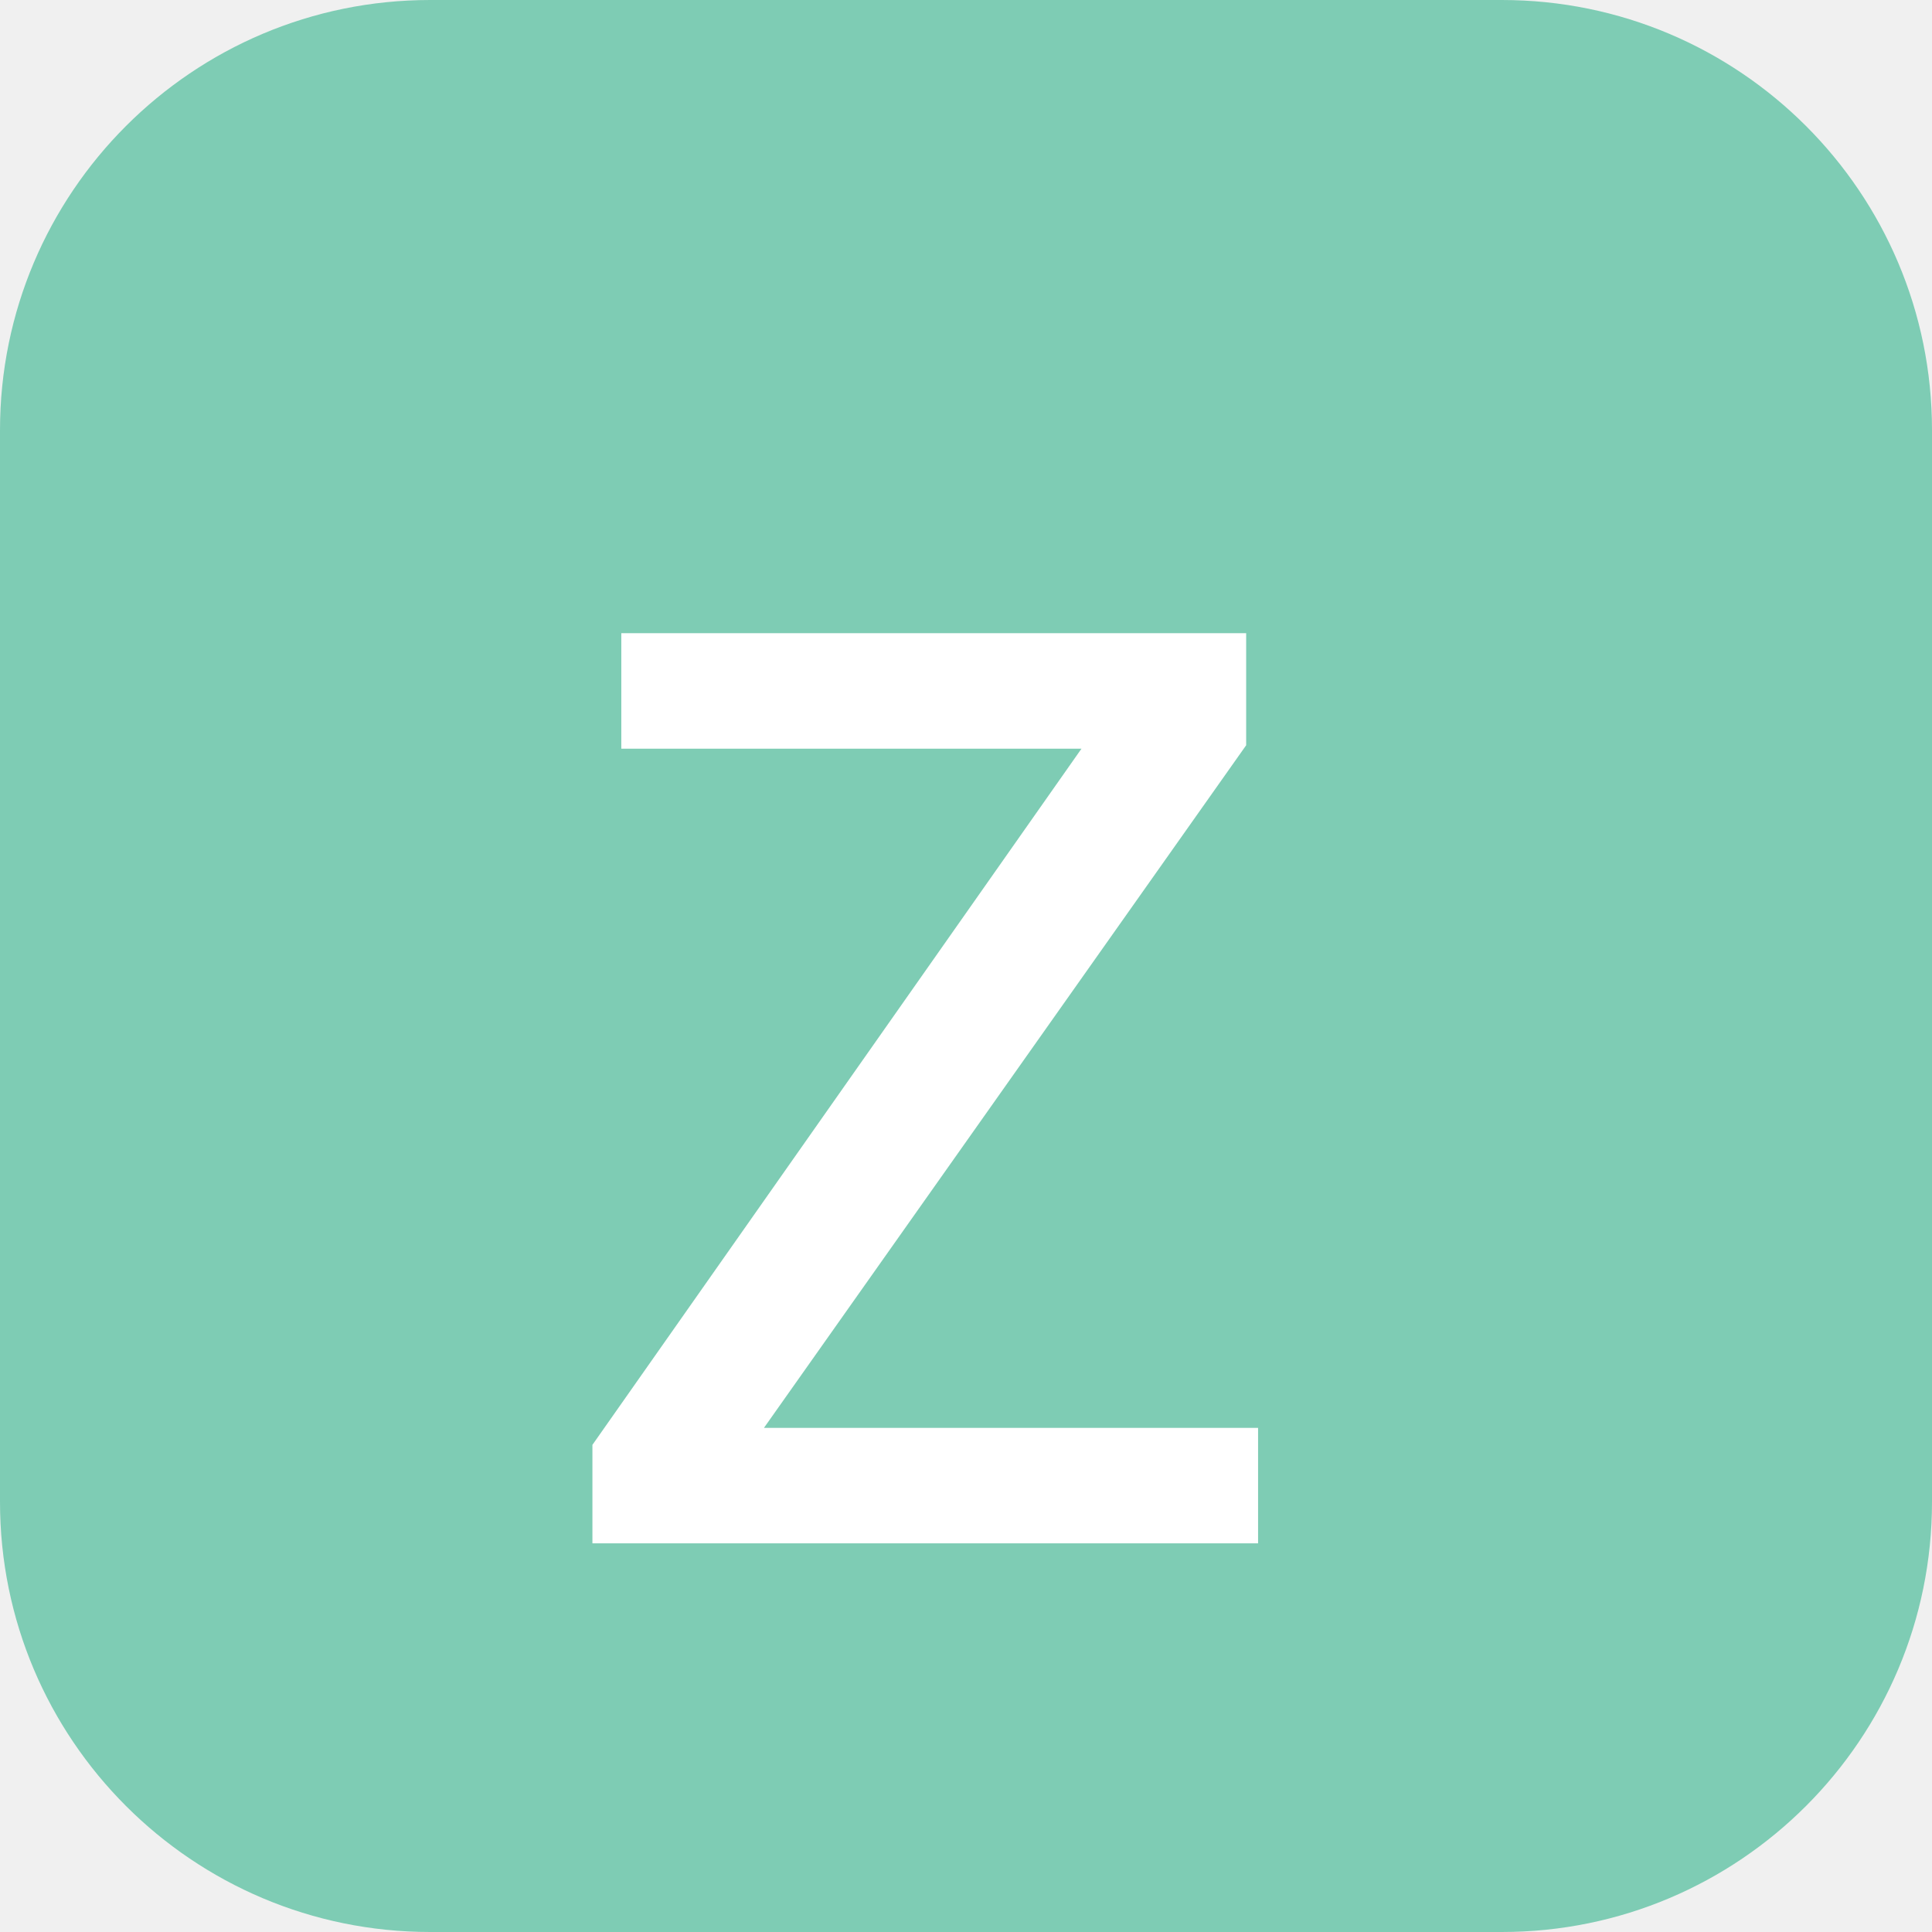
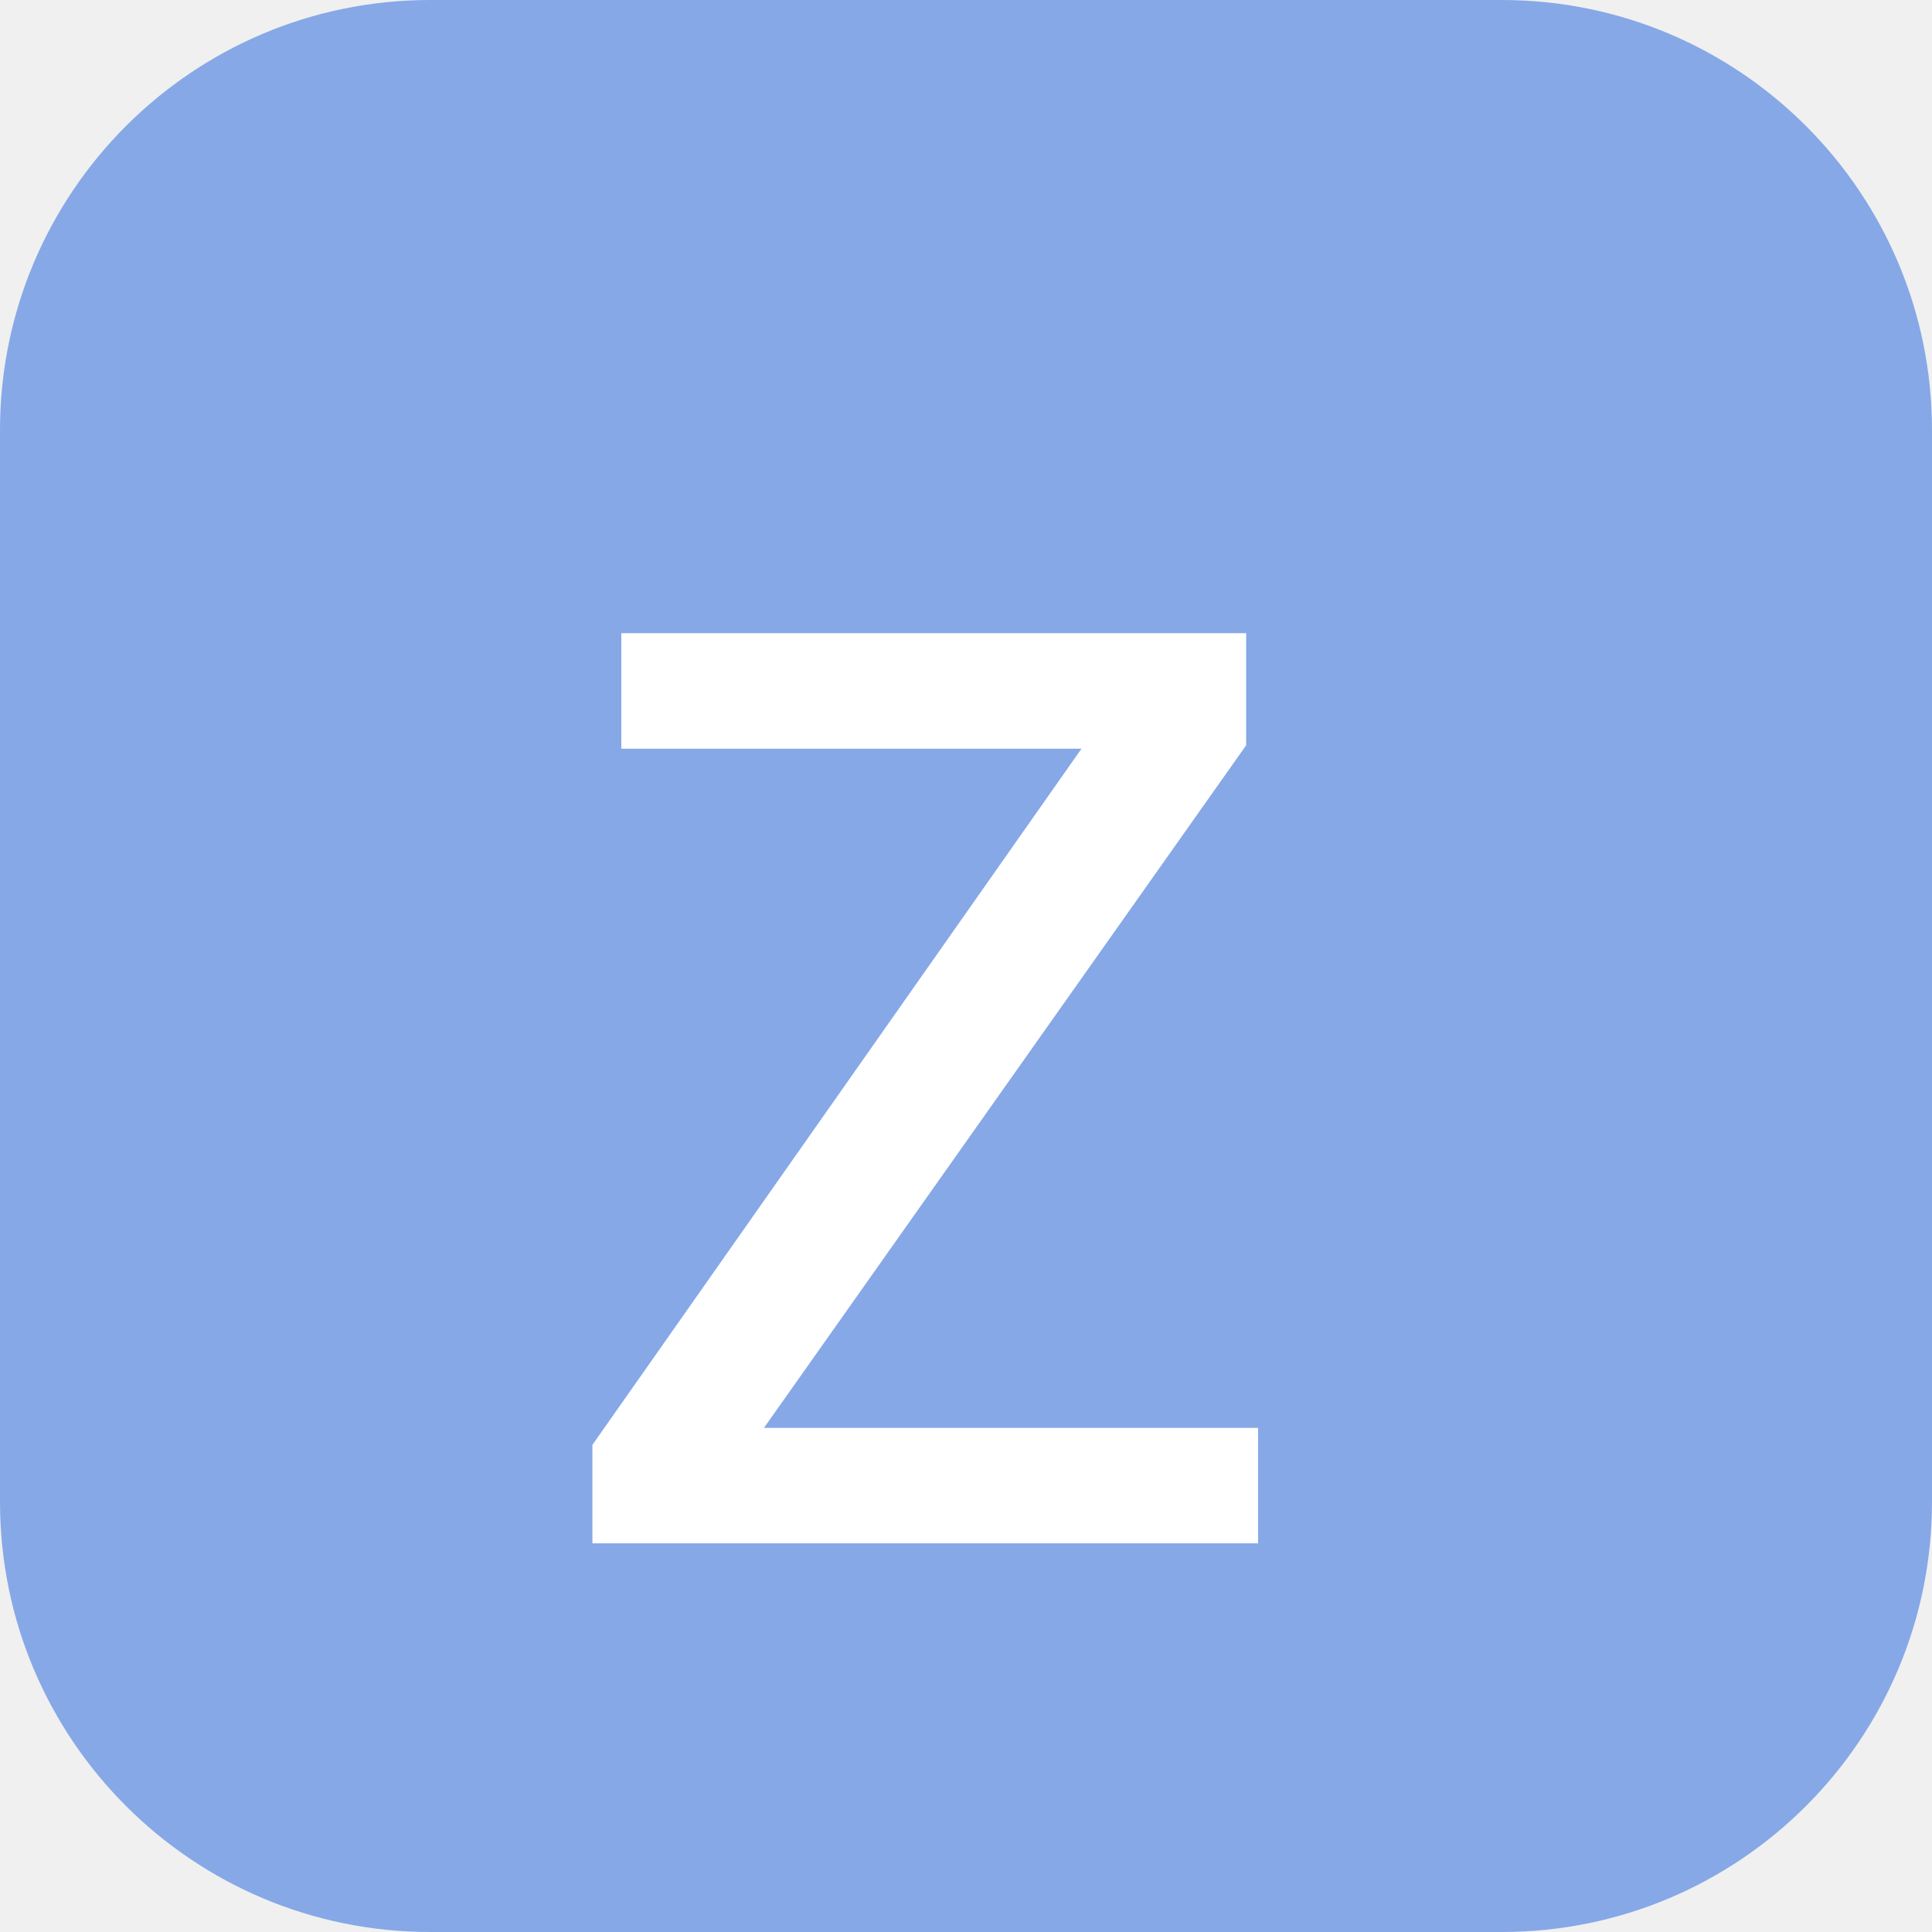
<svg xmlns="http://www.w3.org/2000/svg" width="512px" height="512px" viewBox="0 0 512 512" version="1.1">
  <g id="Page-1" stroke="none" stroke-width="1" fill="none" fill-rule="evenodd">
    <g id="Group" transform="translate(0, -14)">
-       <rect id="Rectangle" fill="#7ECCB4" x="0" y="14" width="512" height="512" rx="114" />
+       <rect id="Rectangle" fill="#86a8e7" x="0" y="14" width="512" height="512" rx="114" />
      <text id="z" font-family="Phosphate-Solid, Phosphate" font-size="450" font-weight="normal" fill="#FFFFFF">
        <tspan x="139.45" y="423">z</tspan>
      </text>
    </g>
  </g>
</svg>
